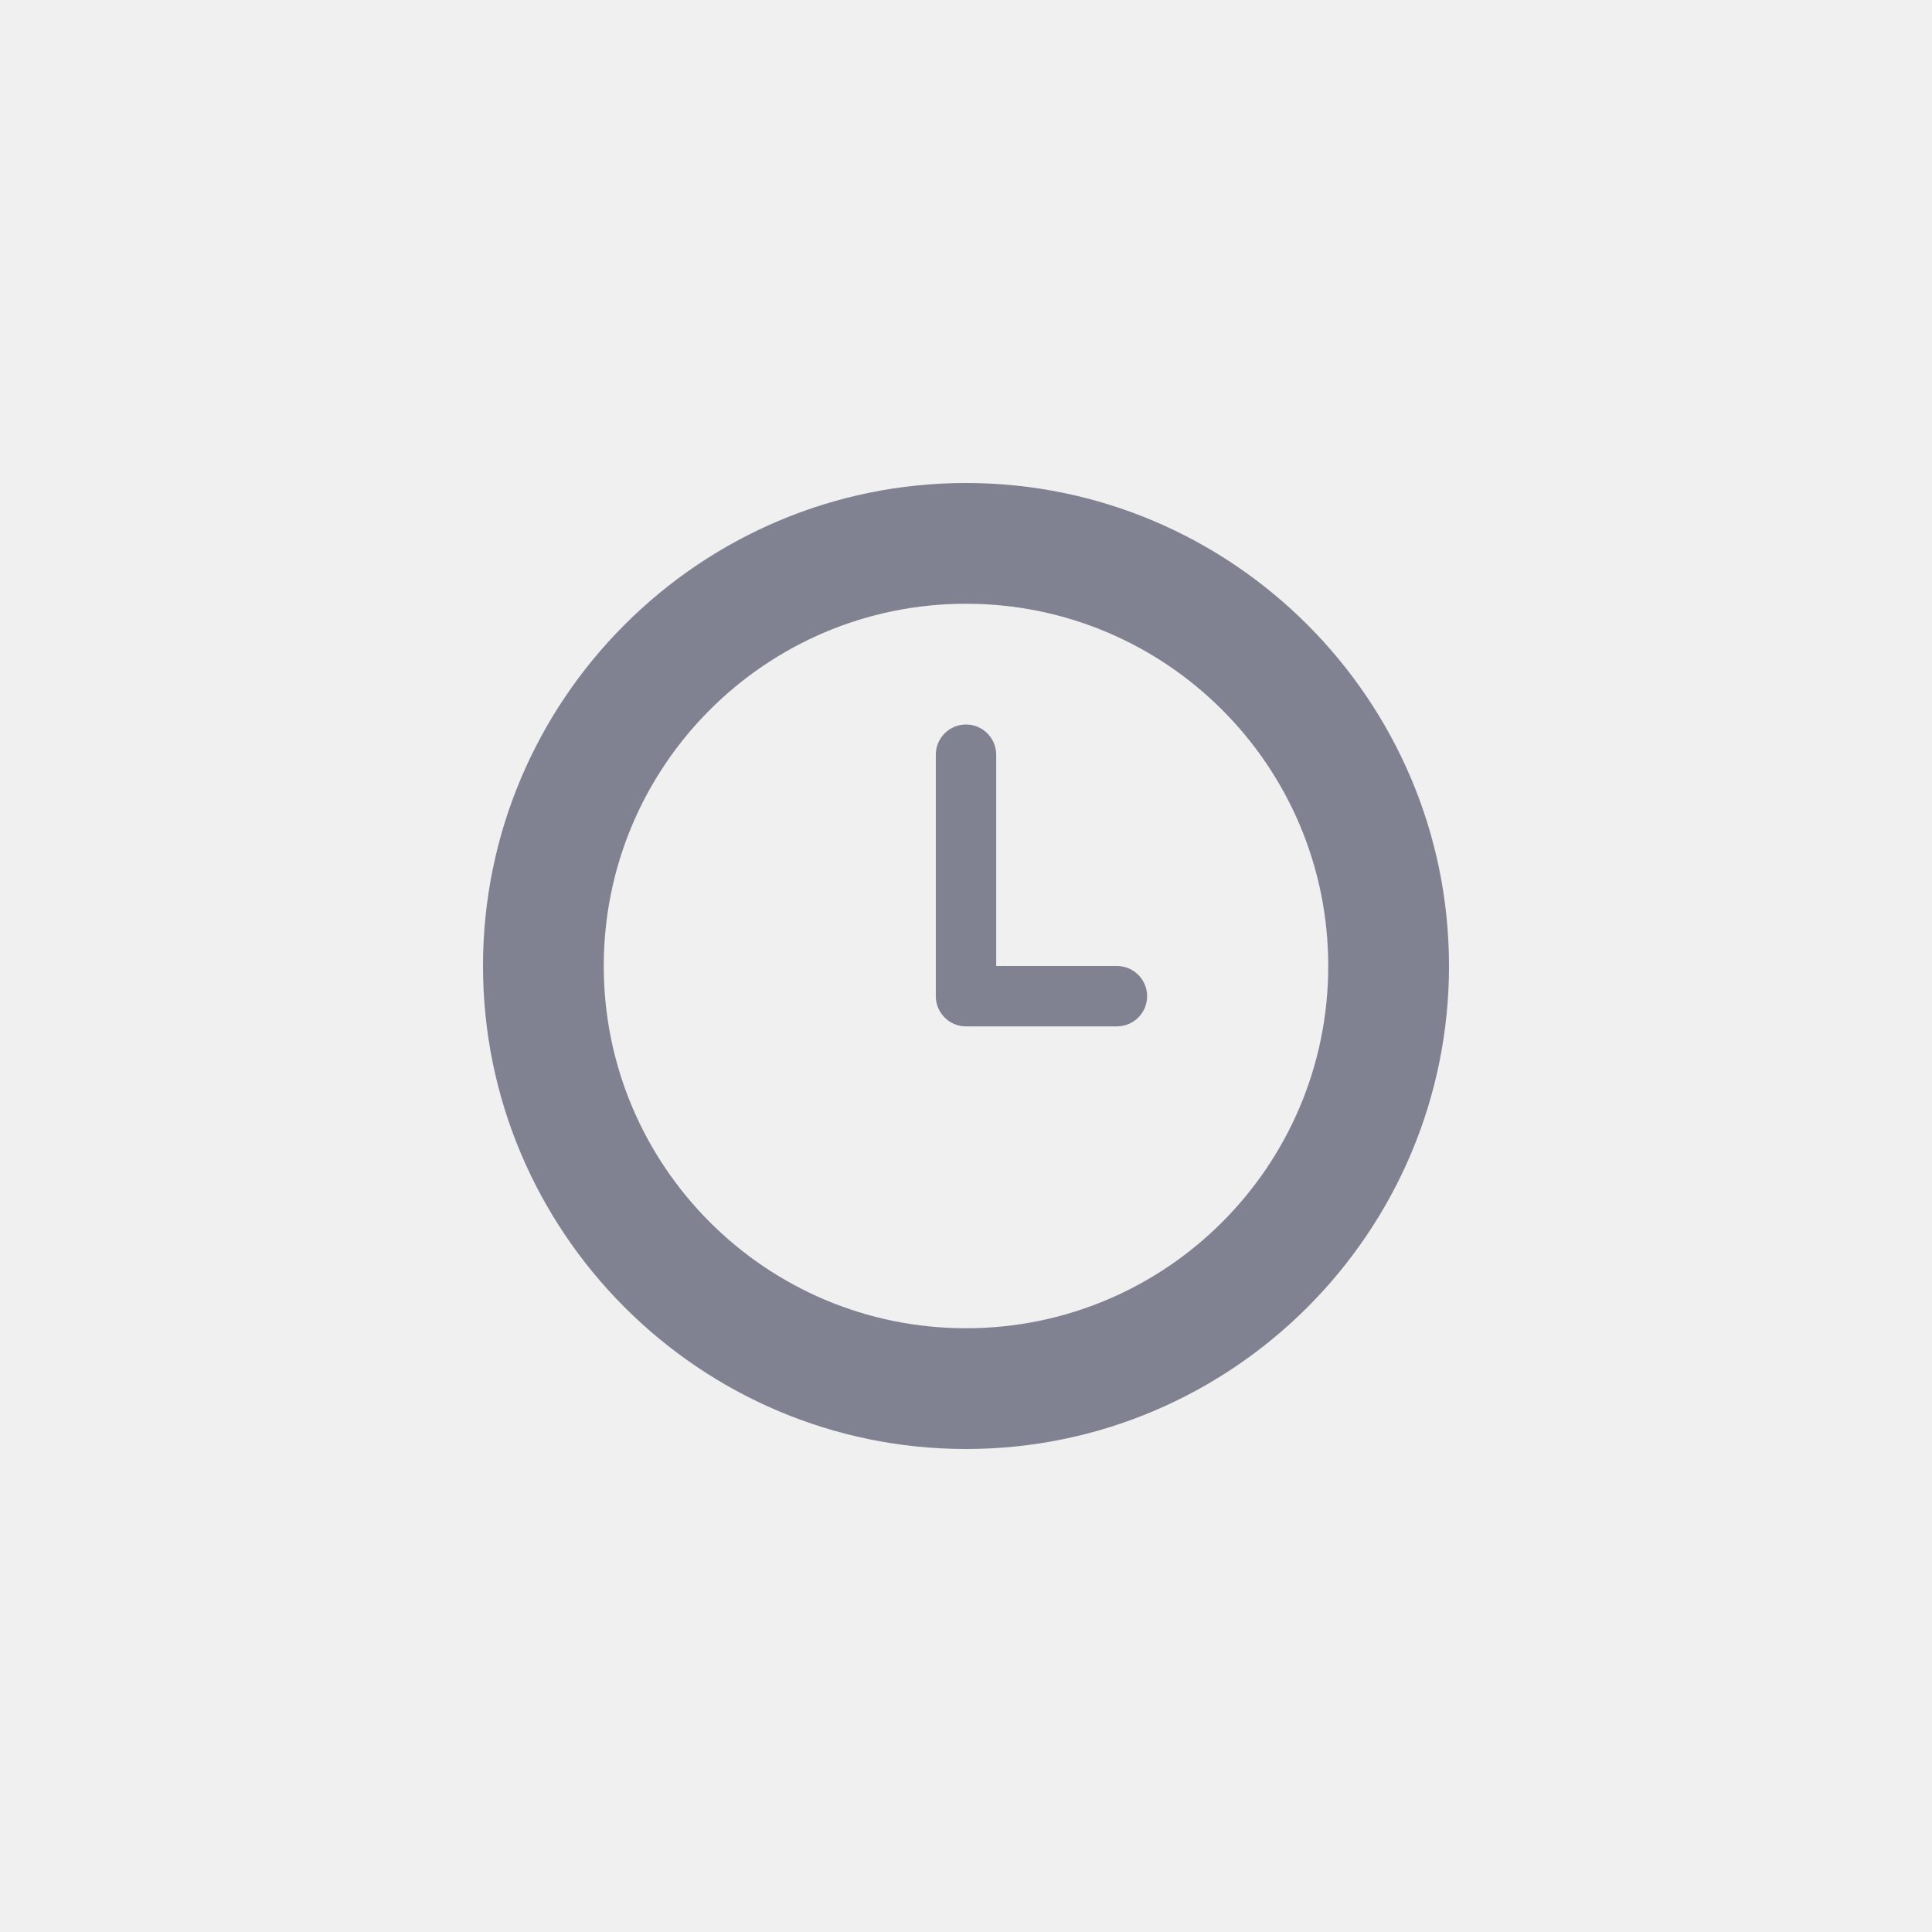
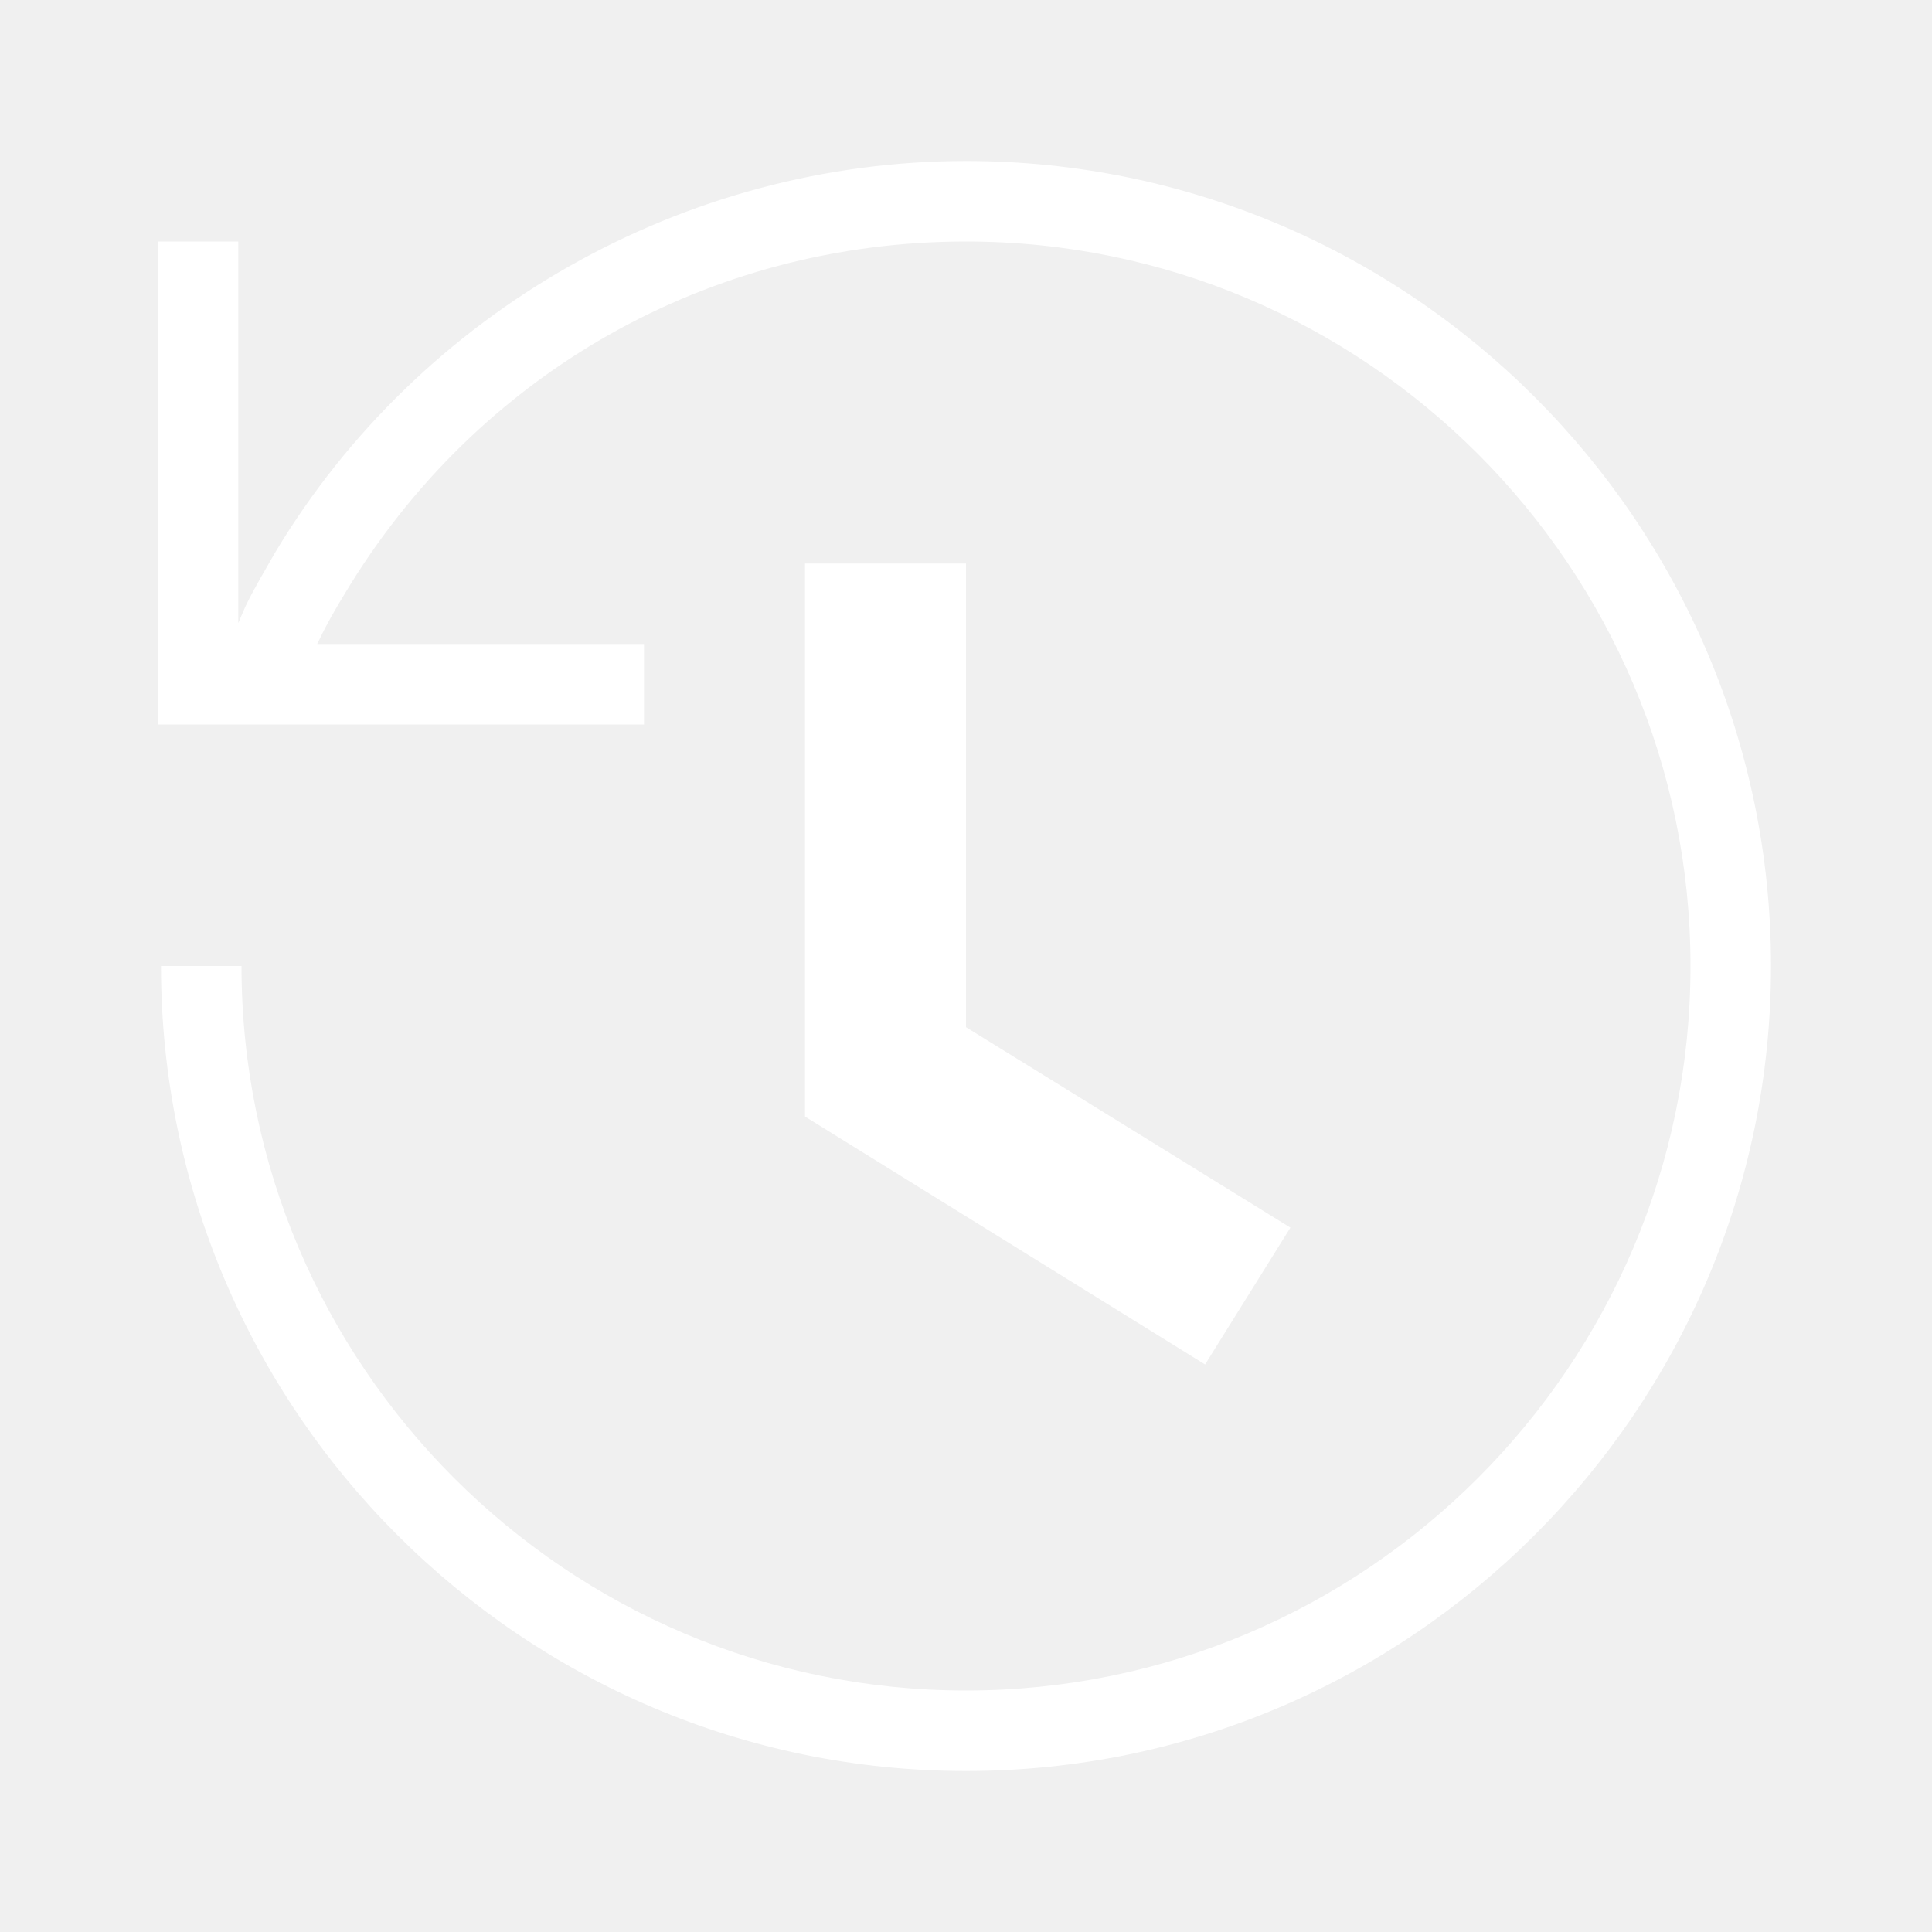
- <svg xmlns="http://www.w3.org/2000/svg" width="38" height="38" viewBox="0 0 32 32" fill="none">
-   <rect opacity="0.1" x="-0.001" width="32" height="32" rx="12" fill="#ffffff30" />
-   <path d="M16 8C11.59 8 8 11.59 8 16C8 20.41 11.59 24 16 24C20.41 24 24 20.41 24 16C24 11.59 20.41 8 16 8ZM16 22C12.686 22 10 19.314 10 16C10 12.686 12.686 10 16 10C19.314 10 22 12.686 22 16C22 19.314 19.314 22 16 22ZM16.5 16V12.5C16.5 12.224 16.276 12 16 12C15.724 12 15.5 12.224 15.5 12.5V16.5C15.5 16.776 15.724 17 16 17H18.5C18.776 17 19 16.776 19 16.5C19 16.224 18.776 16 18.5 16H16.5Z" fill="#808191" />
+ <svg xmlns="http://www.w3.org/2000/svg" fill="white" height="24" style="pointer-events: none; display: inherit; width: 100%; height: 100%;" viewBox="0 0 24 24" width="24" focusable="false" aria-hidden="true">
+   <g>
+     <path d="M14.97 16.95 10 13.87V7h2v5.76l4.03 2.49-1.06 1.7zM22 12c0 5.51-4.49 10-10 10S2 17.51 2 12h1c0 4.96 4.04 9 9 9s9-4.04 9-9-4.04-9-9-9C8.81 3 5.92 4.64 4.28 7.38c-.11.18-.22.37-.31.56L3.94 8H8v1H1.96V3h1v4.74c.04-.09.07-.17.11-.25.11-.22.23-.42.35-.63C5.22 3.86 8.51 2 12 2c5.51 0 10 4.49 10 10z" />
+   </g>
</svg>
